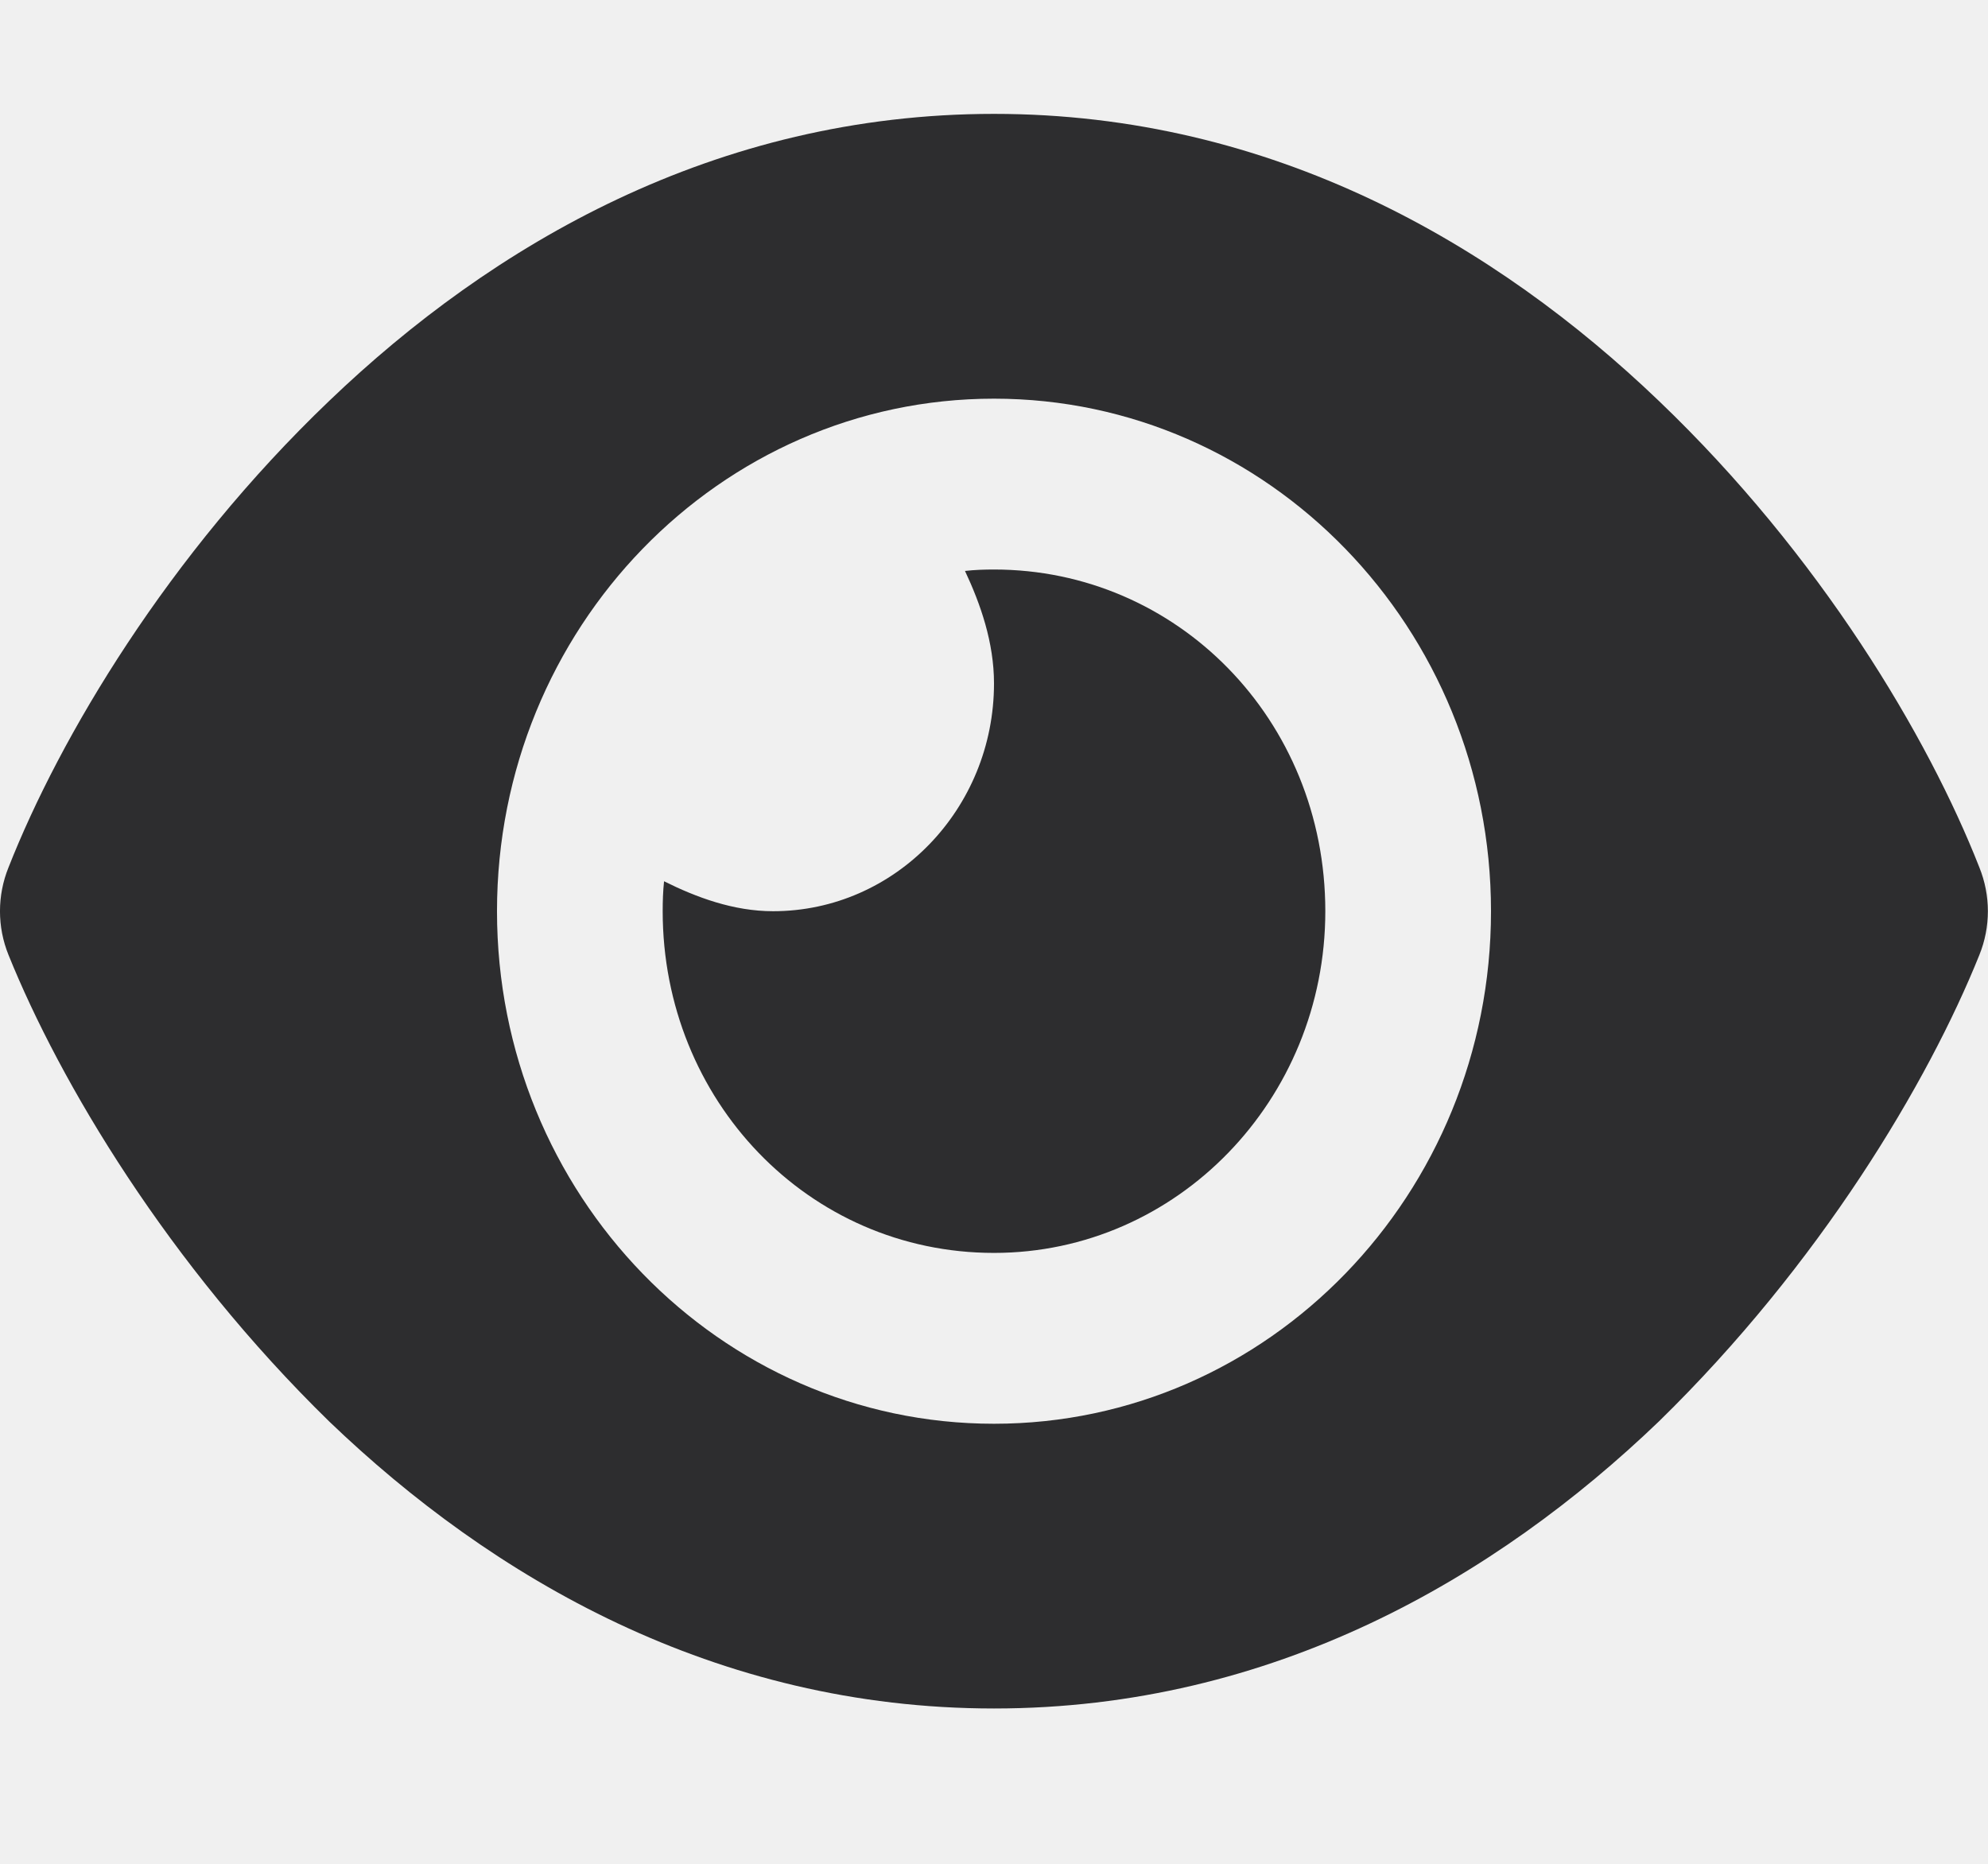
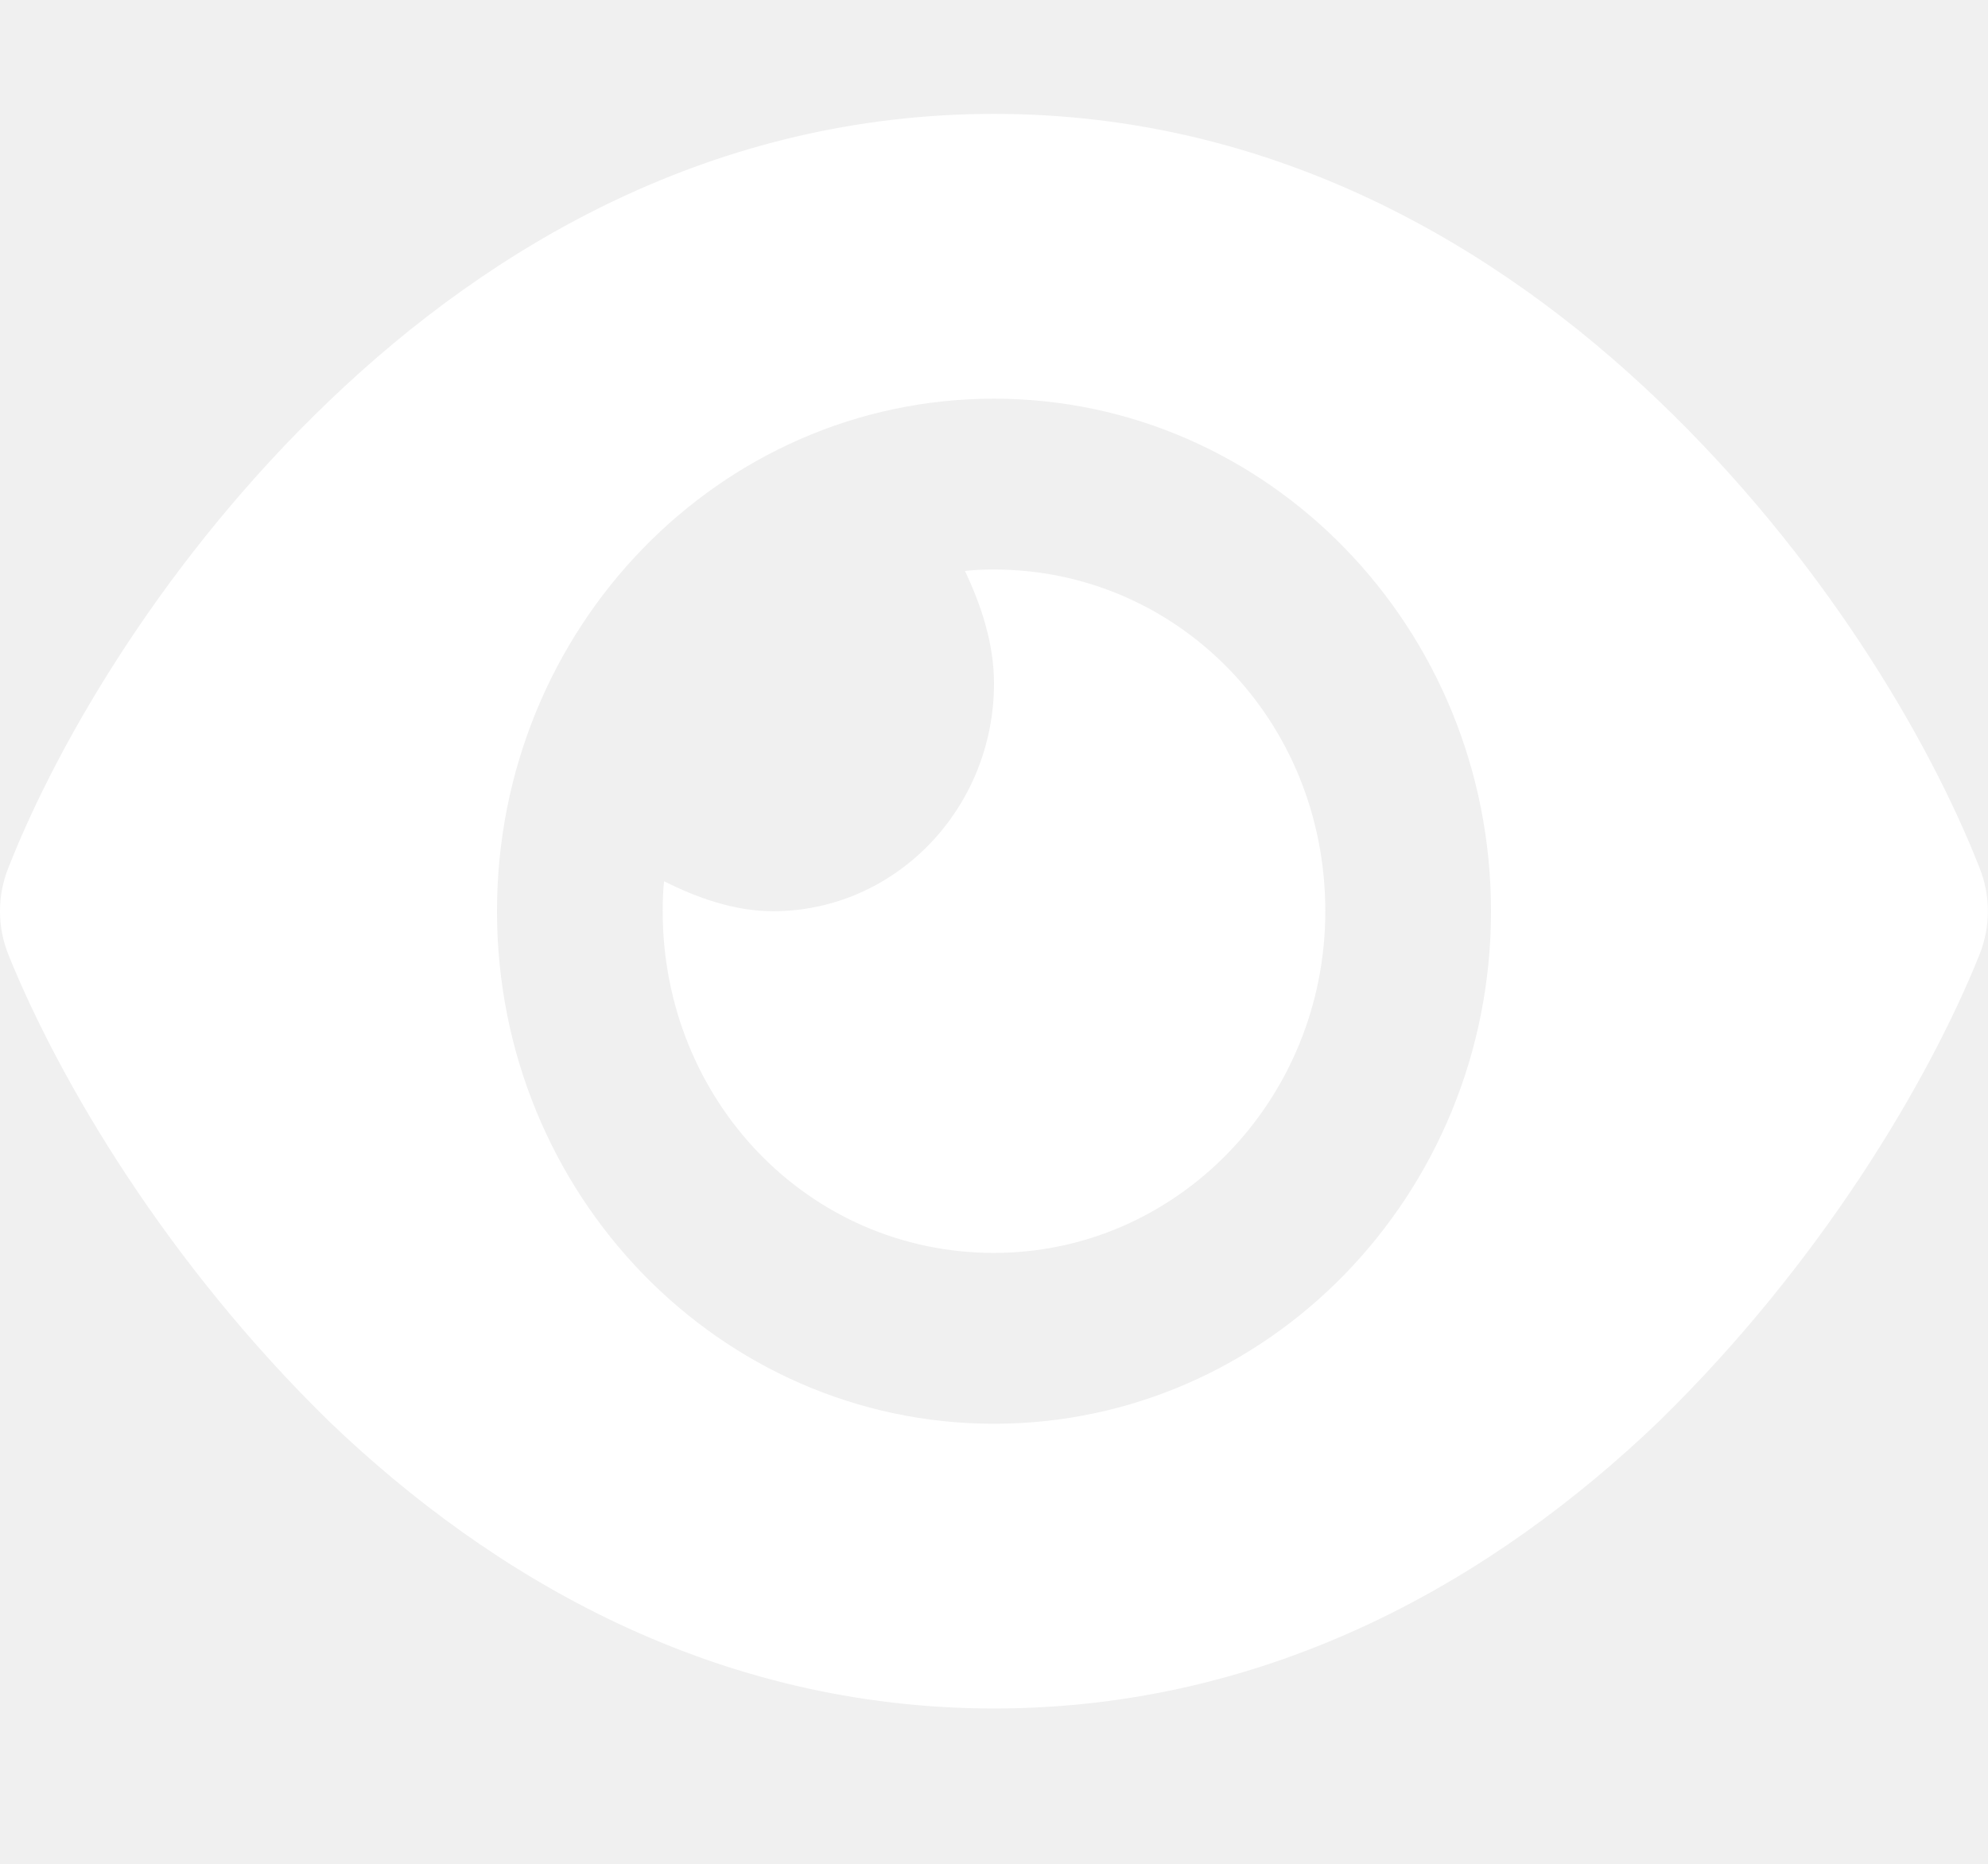
- <svg xmlns="http://www.w3.org/2000/svg" width="32" height="30" viewBox="0 0 32 30" fill="none">
-   <path d="M15.533 9.19C15.689 9.172 15.845 9.167 16 9.167C18.945 9.167 21.333 11.579 21.333 14.667C21.333 17.703 18.945 20.167 16 20.167C13.006 20.167 10.667 17.703 10.667 14.667C10.667 14.506 10.672 14.346 10.689 14.185C11.206 14.443 11.806 14.667 12.444 14.667C14.406 14.667 16 13.022 16 11C16 10.341 15.783 9.722 15.533 9.19ZM26.7 6.451C29.3 8.937 31.039 11.865 31.861 13.962C32.044 14.415 32.044 14.919 31.861 15.371C31.039 17.417 29.3 20.344 26.7 22.882C24.083 25.392 20.489 27.5 16 27.5C11.511 27.5 7.917 25.392 5.301 22.882C2.701 20.344 0.963 17.417 0.137 15.371C-0.046 14.919 -0.046 14.415 0.137 13.962C0.963 11.865 2.701 8.937 5.301 6.451C7.917 3.944 11.511 1.833 16 1.833C20.489 1.833 24.083 3.944 26.7 6.451ZM16 6.417C11.583 6.417 8 10.112 8 14.667C8 19.221 11.583 22.917 16 22.917C20.417 22.917 24 19.221 24 14.667C24 10.112 20.417 6.417 16 6.417Z" fill="#2D2D2F" />
+ <svg xmlns="http://www.w3.org/2000/svg" width="32" height="30" viewBox="0 0 32 30" fill="#ffffff">
+   <path d="M15.533 9.19C15.689 9.172 15.845 9.167 16 9.167C18.945 9.167 21.333 11.579 21.333 14.667C21.333 17.703 18.945 20.167 16 20.167C13.006 20.167 10.667 17.703 10.667 14.667C10.667 14.506 10.672 14.346 10.689 14.185C11.206 14.443 11.806 14.667 12.444 14.667C14.406 14.667 16 13.022 16 11C16 10.341 15.783 9.722 15.533 9.19ZM26.7 6.451C29.3 8.937 31.039 11.865 31.861 13.962C32.044 14.415 32.044 14.919 31.861 15.371C31.039 17.417 29.3 20.344 26.7 22.882C24.083 25.392 20.489 27.5 16 27.5C11.511 27.5 7.917 25.392 5.301 22.882C2.701 20.344 0.963 17.417 0.137 15.371C-0.046 14.919 -0.046 14.415 0.137 13.962C0.963 11.865 2.701 8.937 5.301 6.451C7.917 3.944 11.511 1.833 16 1.833C20.489 1.833 24.083 3.944 26.7 6.451ZM16 6.417C11.583 6.417 8 10.112 8 14.667C8 19.221 11.583 22.917 16 22.917C20.417 22.917 24 19.221 24 14.667C24 10.112 20.417 6.417 16 6.417Z" />
</svg>
